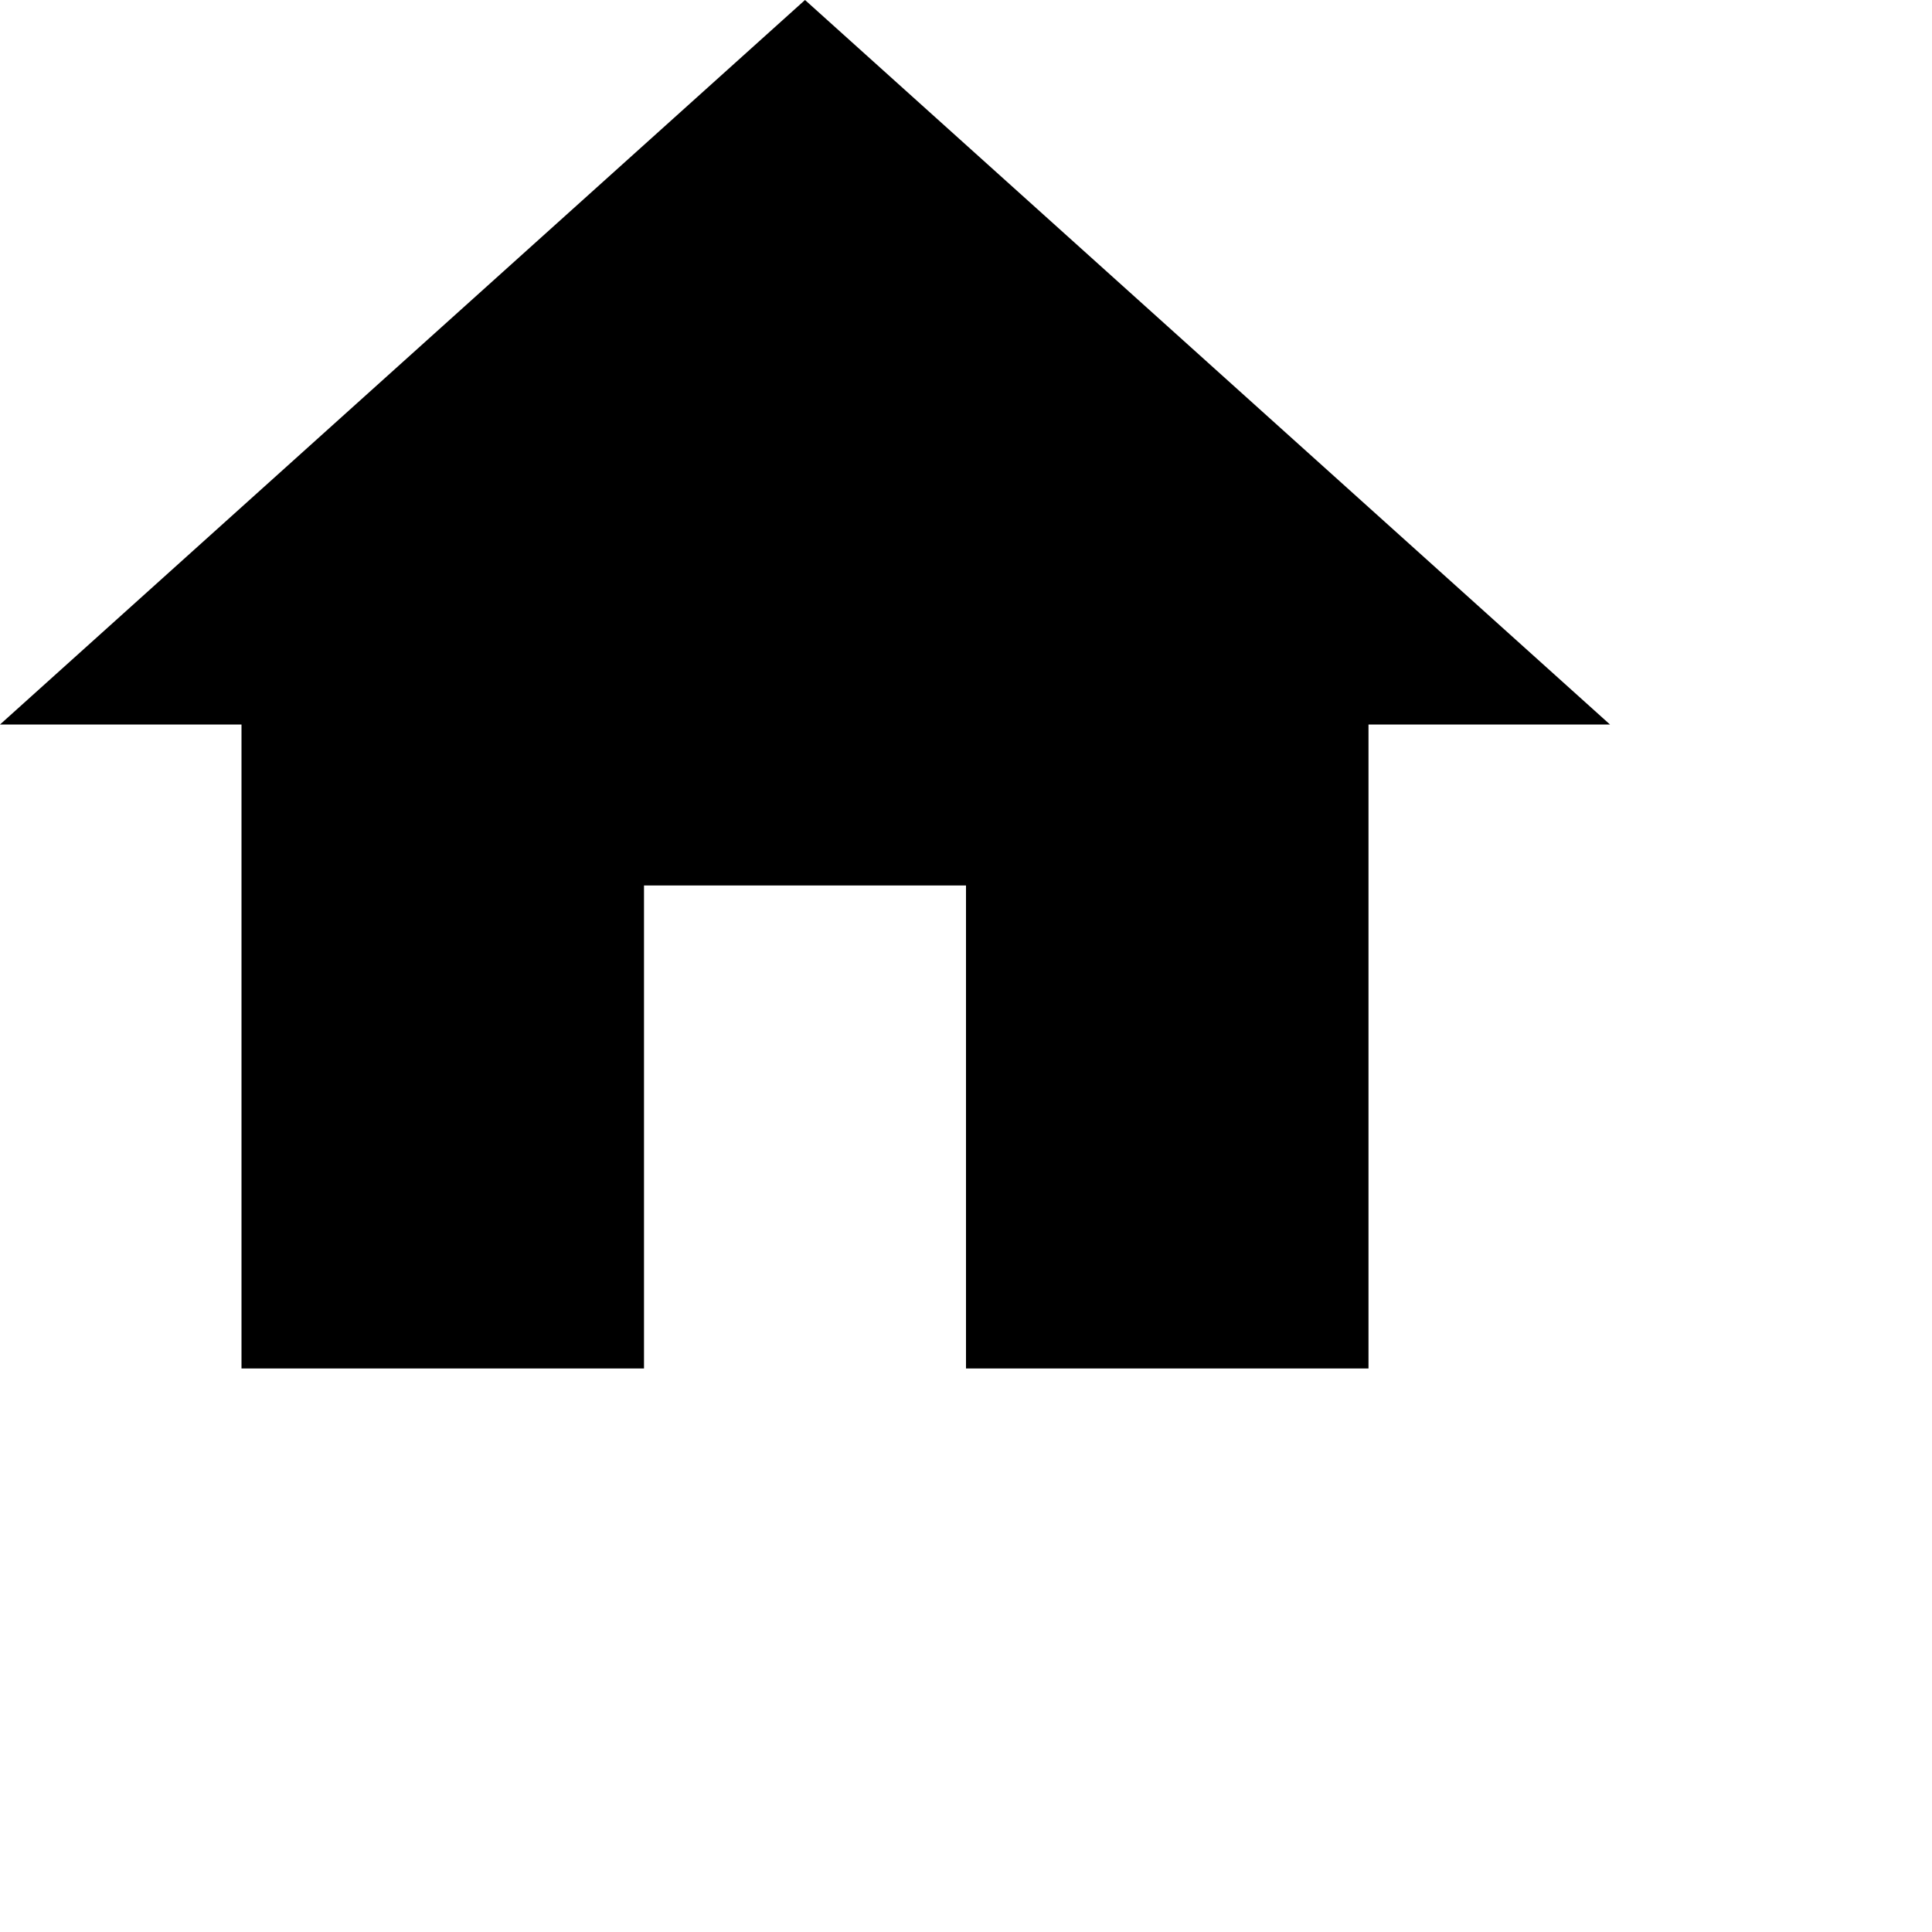
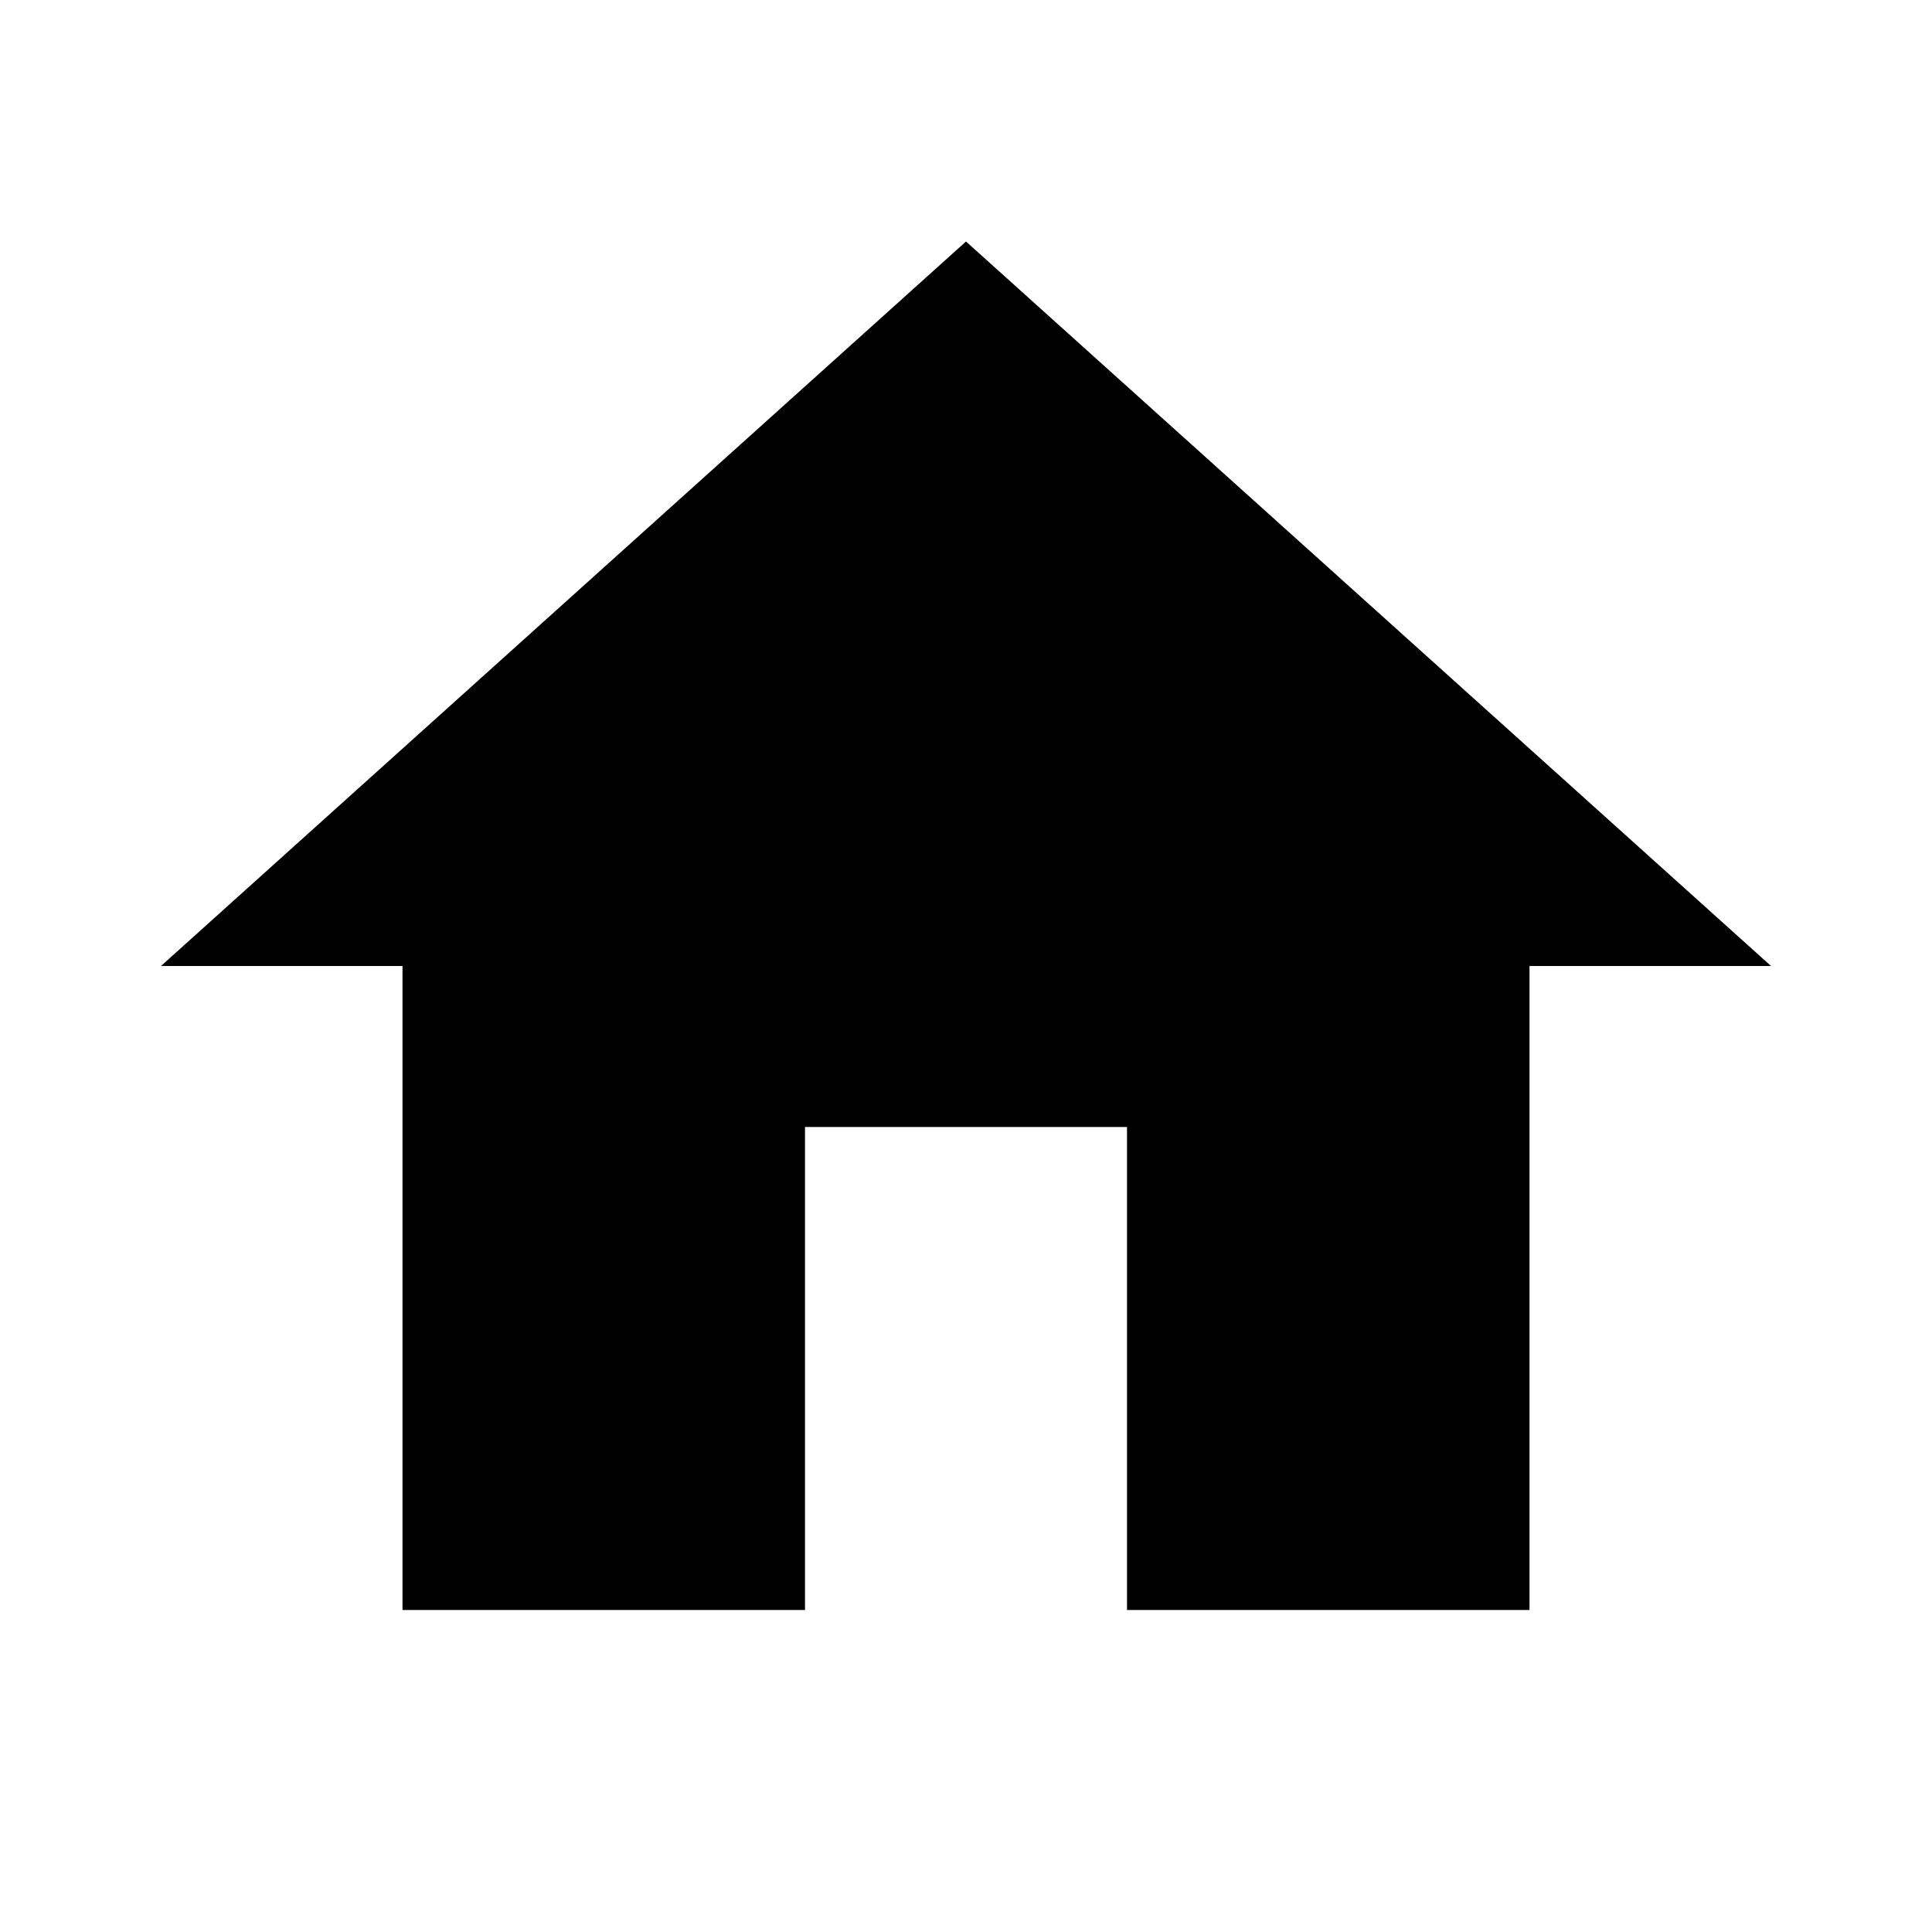
<svg xmlns="http://www.w3.org/2000/svg" width="24px" height="24px" viewBox="0 0 24 24" version="1.1">
  <defs />
-   <g id="Symbols" stroke="none" stroke-width="1" fill="none" fill-rule="evenodd">
-     <g id="Component/Community-1.1" transform="translate(-274, -107)">
-       <g id="Room-Types" transform="translate(272, 104)">
-         <g id="Icon/24/room">
-           <polygon id="Shape" fill="currentColor" fill-rule="nonzero" points="10 20 10 14 14 14 14 20 19 20 19 12 22 12 12 3 2 12 5 12 5 20" />
-           <polygon id="Shape" points="0 0 24 0 24 24 0 24" />
-         </g>
-       </g>
+   <g id="Icon/24/room" stroke="none" stroke-width="1" fill="none" fill-rule="evenodd">
+     <g id="Shape">
+       <polygon fill="currentColor" fill-rule="nonzero" points="10 20 10 14 14 14 14 20 19 20 19 12 22 12 12 3 2 12 5 12 5 20" />
+       <polygon points="0 0 24 0 24 24 0 24" />
    </g>
  </g>
</svg>
